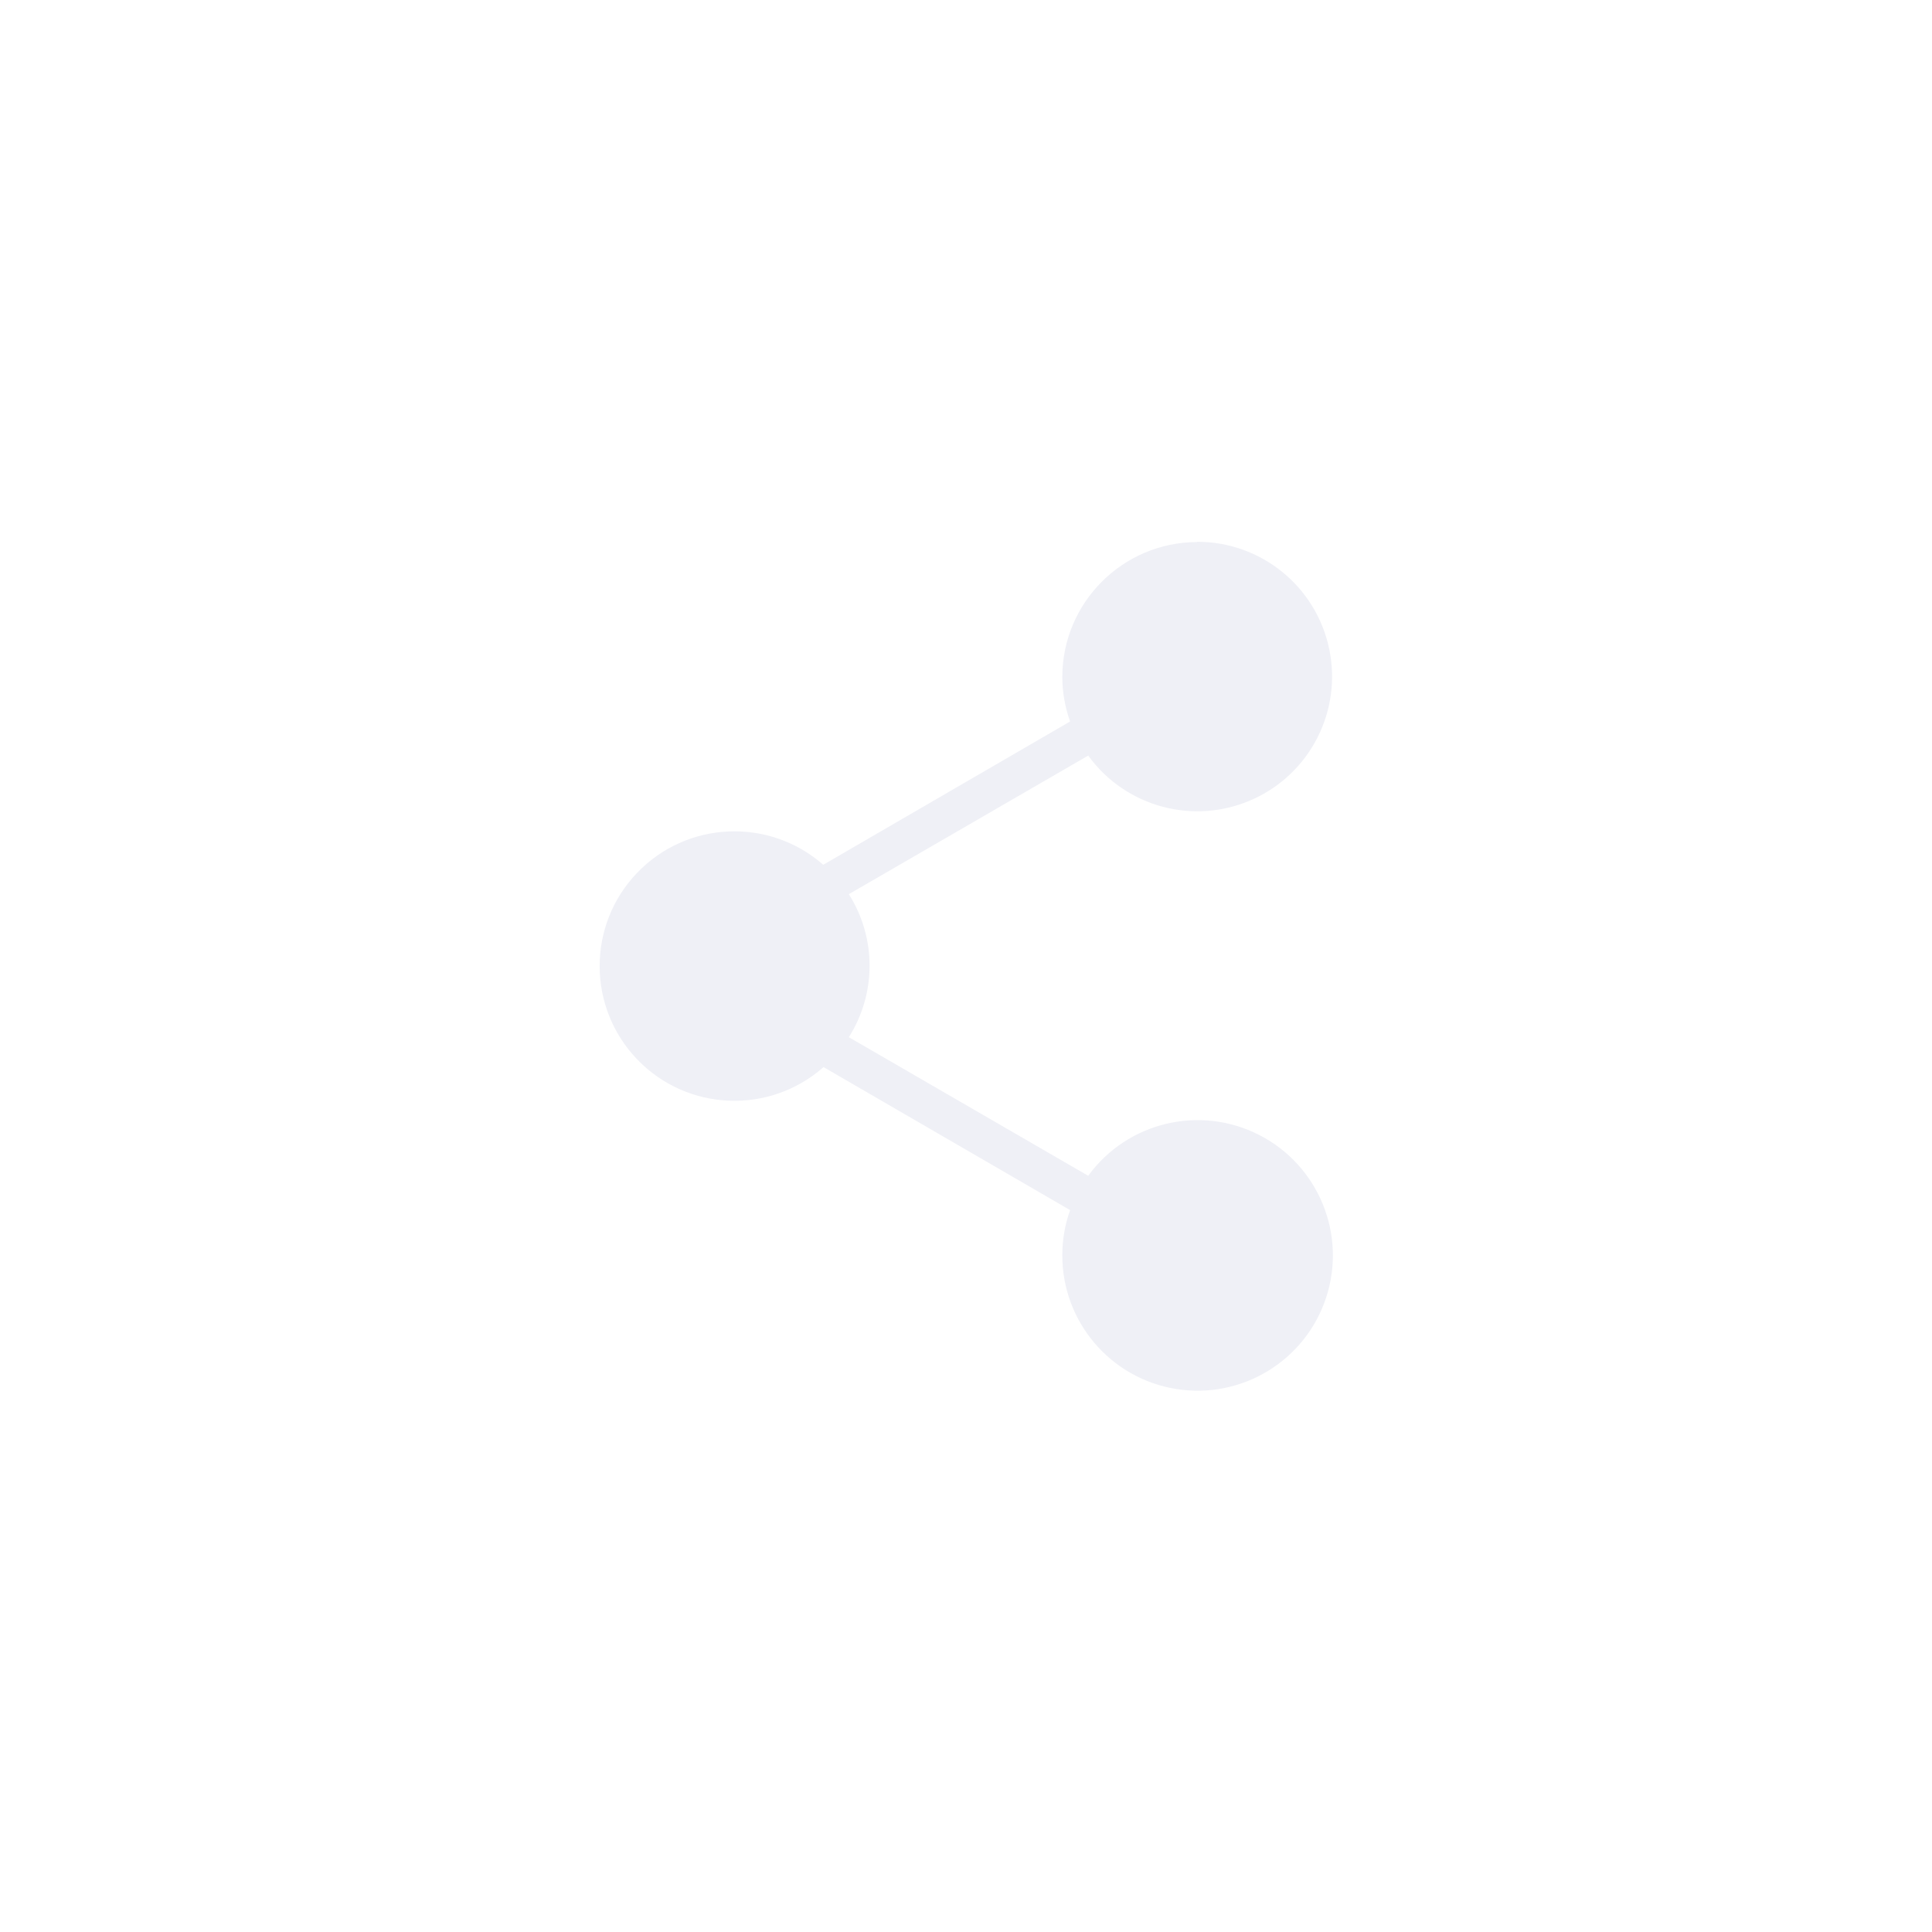
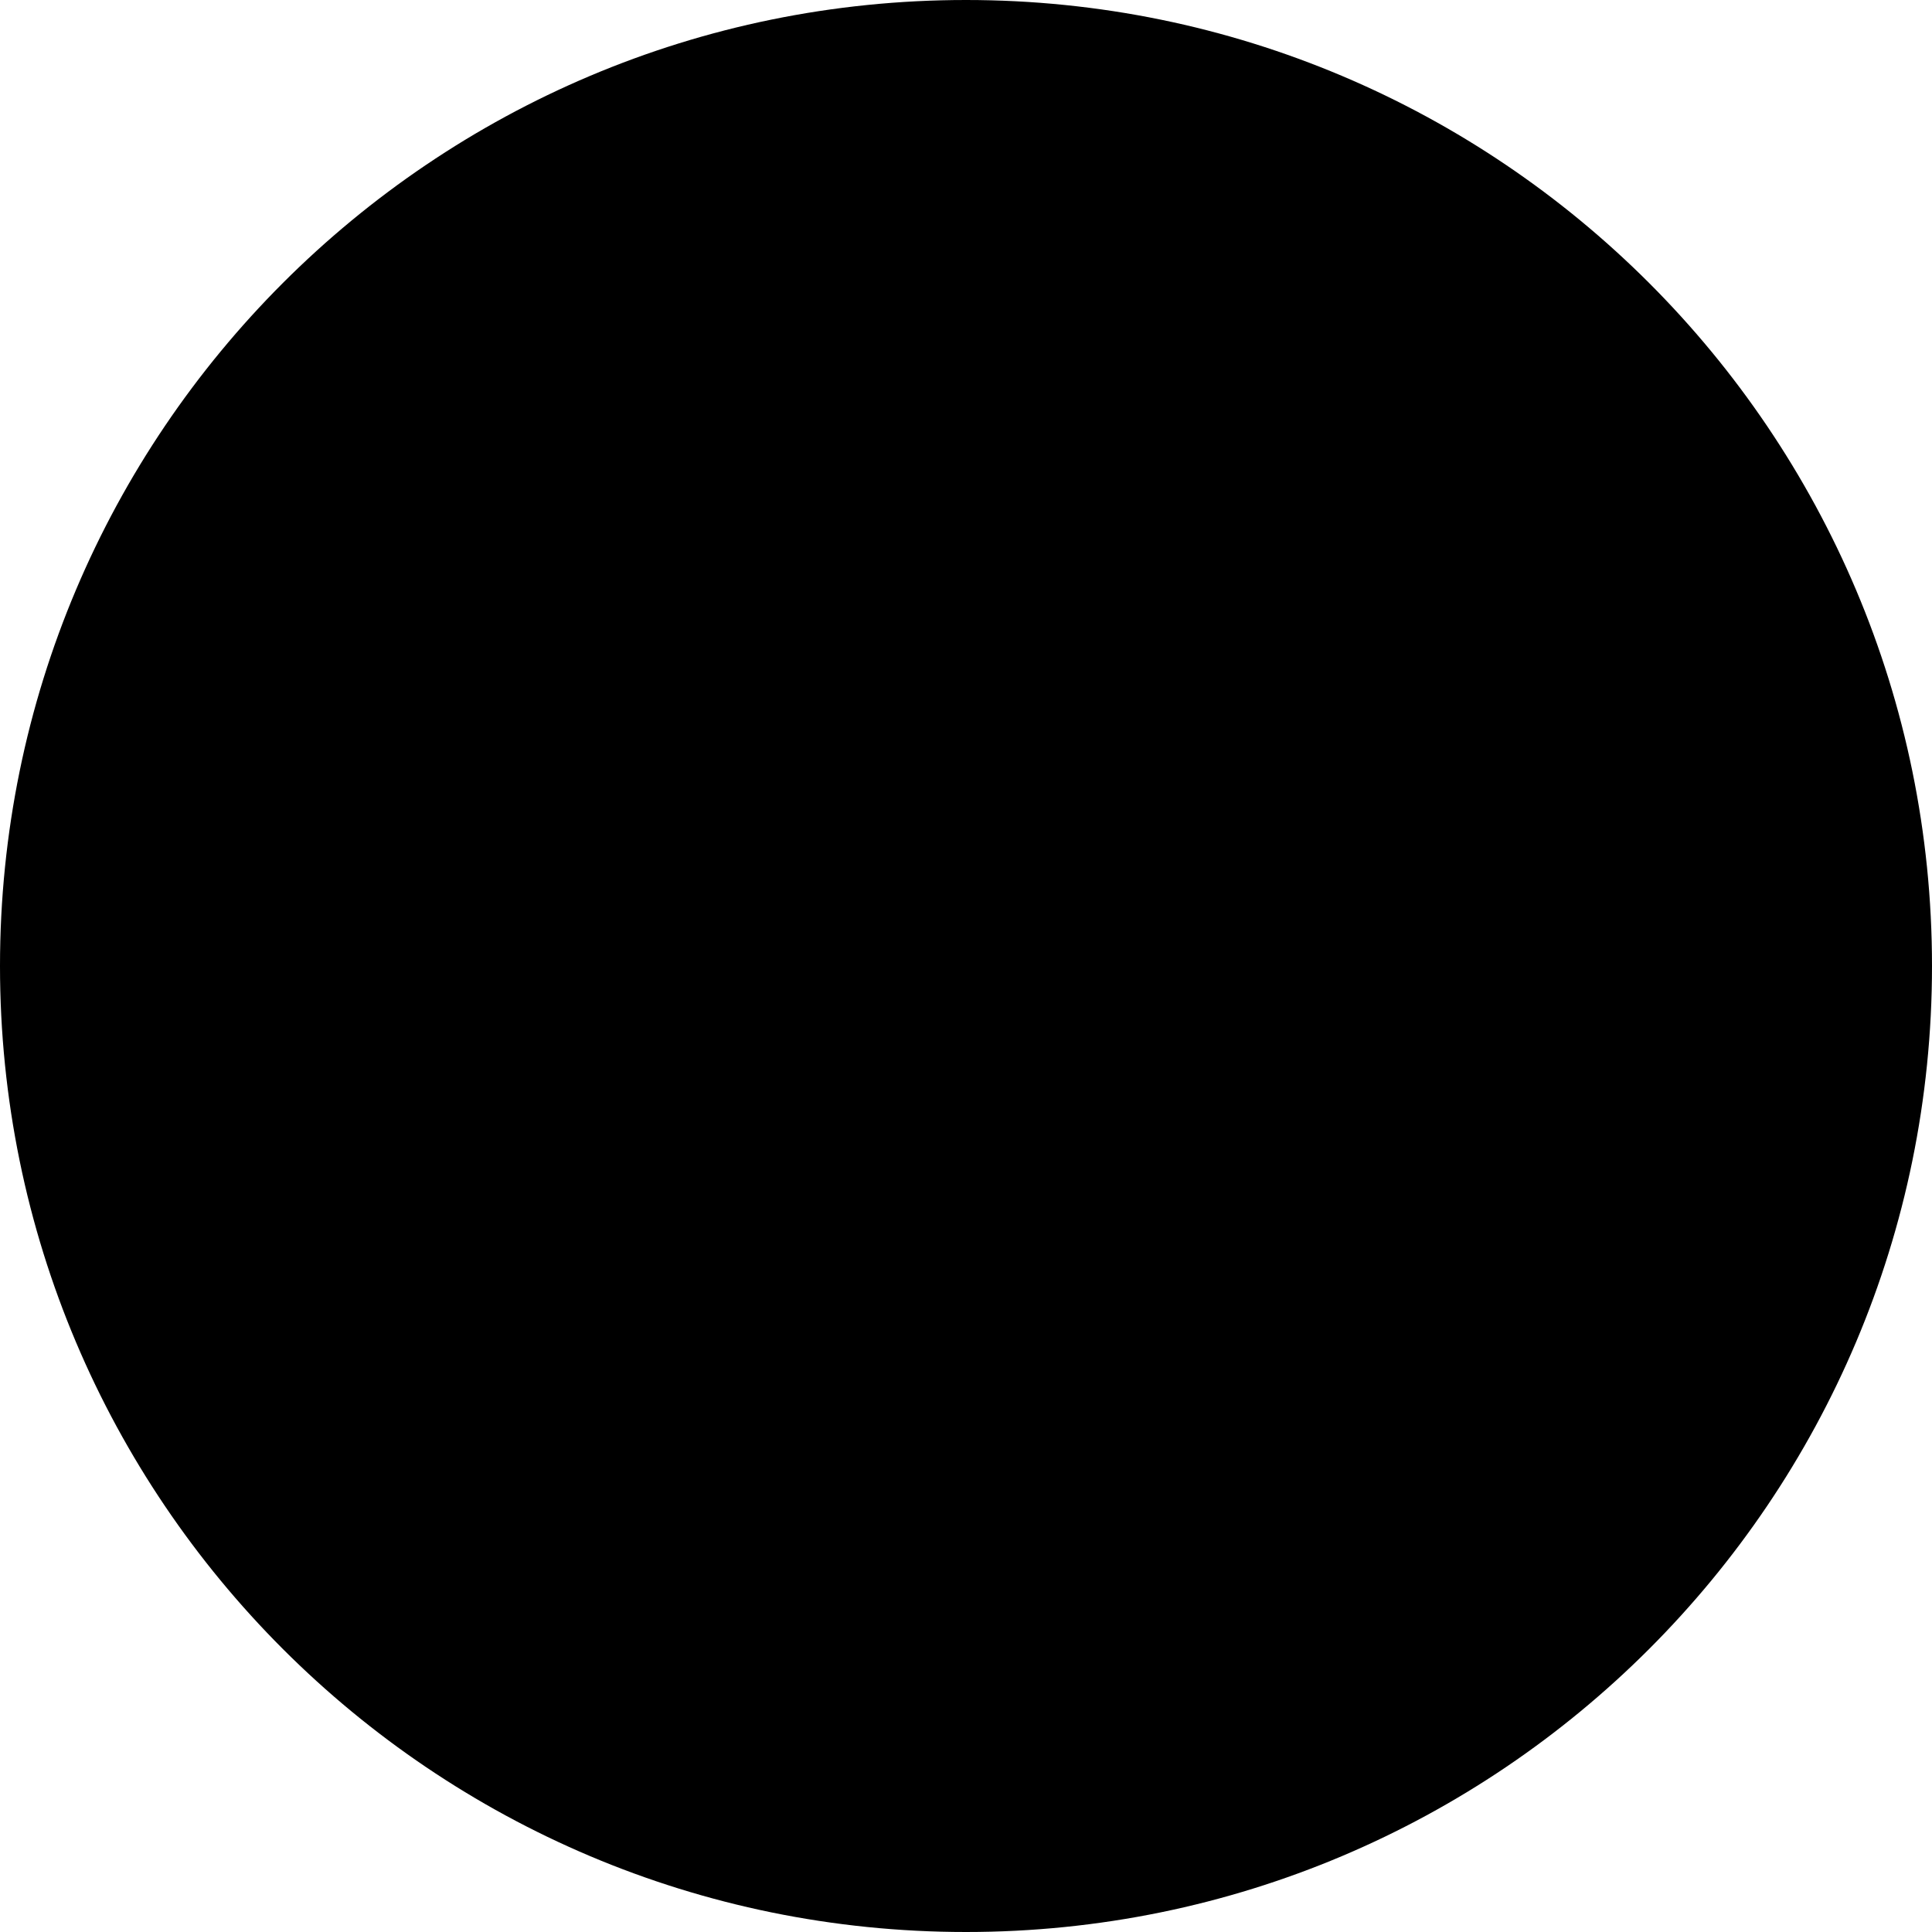
- <svg xmlns="http://www.w3.org/2000/svg" data-name="share-icon" width="46" height="46" viewBox="0 0 46 46">
+ <svg xmlns="http://www.w3.org/2000/svg" data-name="fullscreen-icon" width="46" height="46" viewBox="0 0 46 46">
  <g id="Group_55752" data-name="Group 55752" transform="translate(-1148.865 -1005)">
    <g id="Group_55750" data-name="Group 55750" transform="translate(-66 -14.74)">
-       <circle id="Ellipse_4334" data-name="Ellipse 4334" cx="23" cy="23" r="23" transform="translate(1214.865 1019.74)" fill="rgba(239,240,246,0.03)" />
+       <circle id="Ellipse_4334" data-name="Ellipse 4334" cx="23" cy="23" r="23" transform="translate(1214.865 1019.74)" />
    </g>
    <g id="Group_55751" data-name="Group 55751" transform="translate(1163.148 1017.906)">
      <g id="noun-share-1037331" transform="translate(0 0)">
-         <path id="noun-share-1037331-2" data-name="noun-share-1037331" d="M327.063,267.49a3.218,3.218,0,0,0-3.212,3.211,3.176,3.176,0,0,0,.186,1.061l-5.878,3.412a3.208,3.208,0,1,0,.007,4.817l5.871,3.405a3.179,3.179,0,0,0-.186,1.068,3.221,3.221,0,1,0,.617-1.885l-5.7-3.3a3.179,3.179,0,0,0,0-3.405l5.7-3.3a3.208,3.208,0,1,0,2.595-5.09Z" transform="translate(-312.841 -267.49)" fill="#eff0f6" />
+         <path id="noun-share-1037331-2" data-name="noun-share-1037331" d="M327.063,267.49a3.218,3.218,0,0,0-3.212,3.211,3.176,3.176,0,0,0,.186,1.061l-5.878,3.412a3.208,3.208,0,1,0,.007,4.817l5.871,3.405a3.179,3.179,0,0,0-.186,1.068,3.221,3.221,0,1,0,.617-1.885l-5.7-3.3a3.179,3.179,0,0,0,0-3.405l5.7-3.3a3.208,3.208,0,1,0,2.595-5.09Z" transform="translate(-312.841 -267.49)" data-fill="a" />
      </g>
    </g>
  </g>
</svg>
